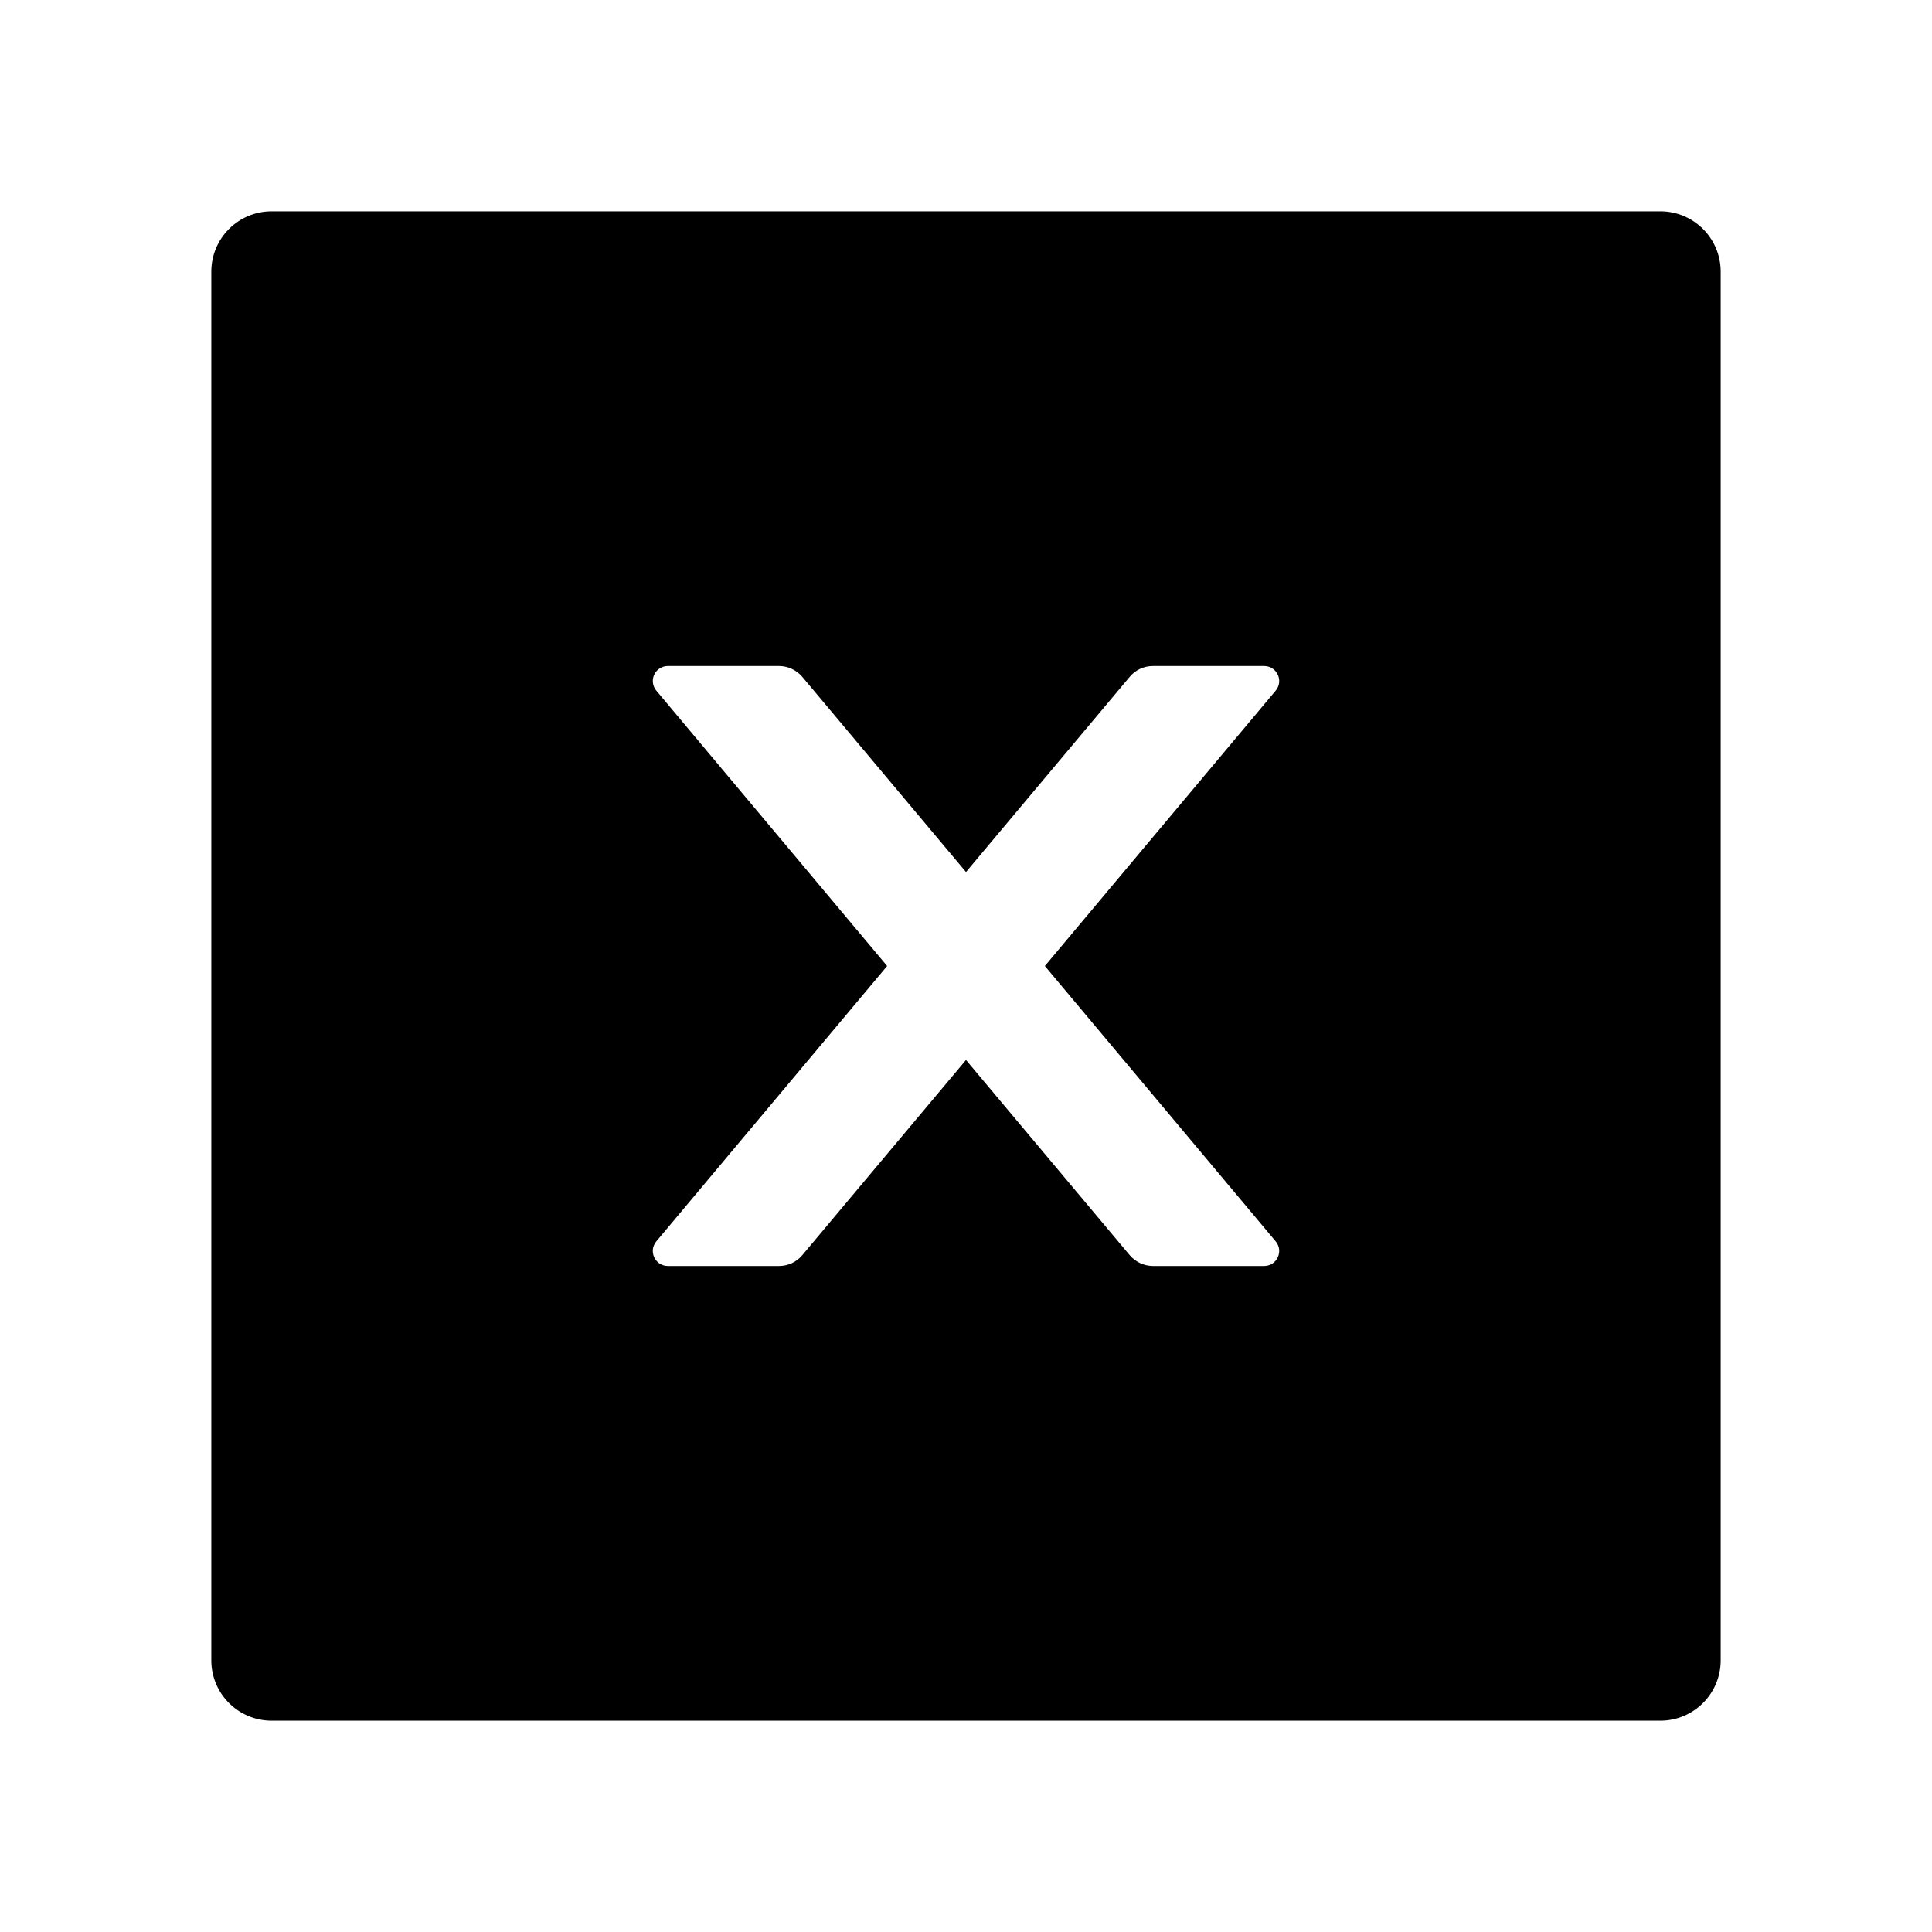
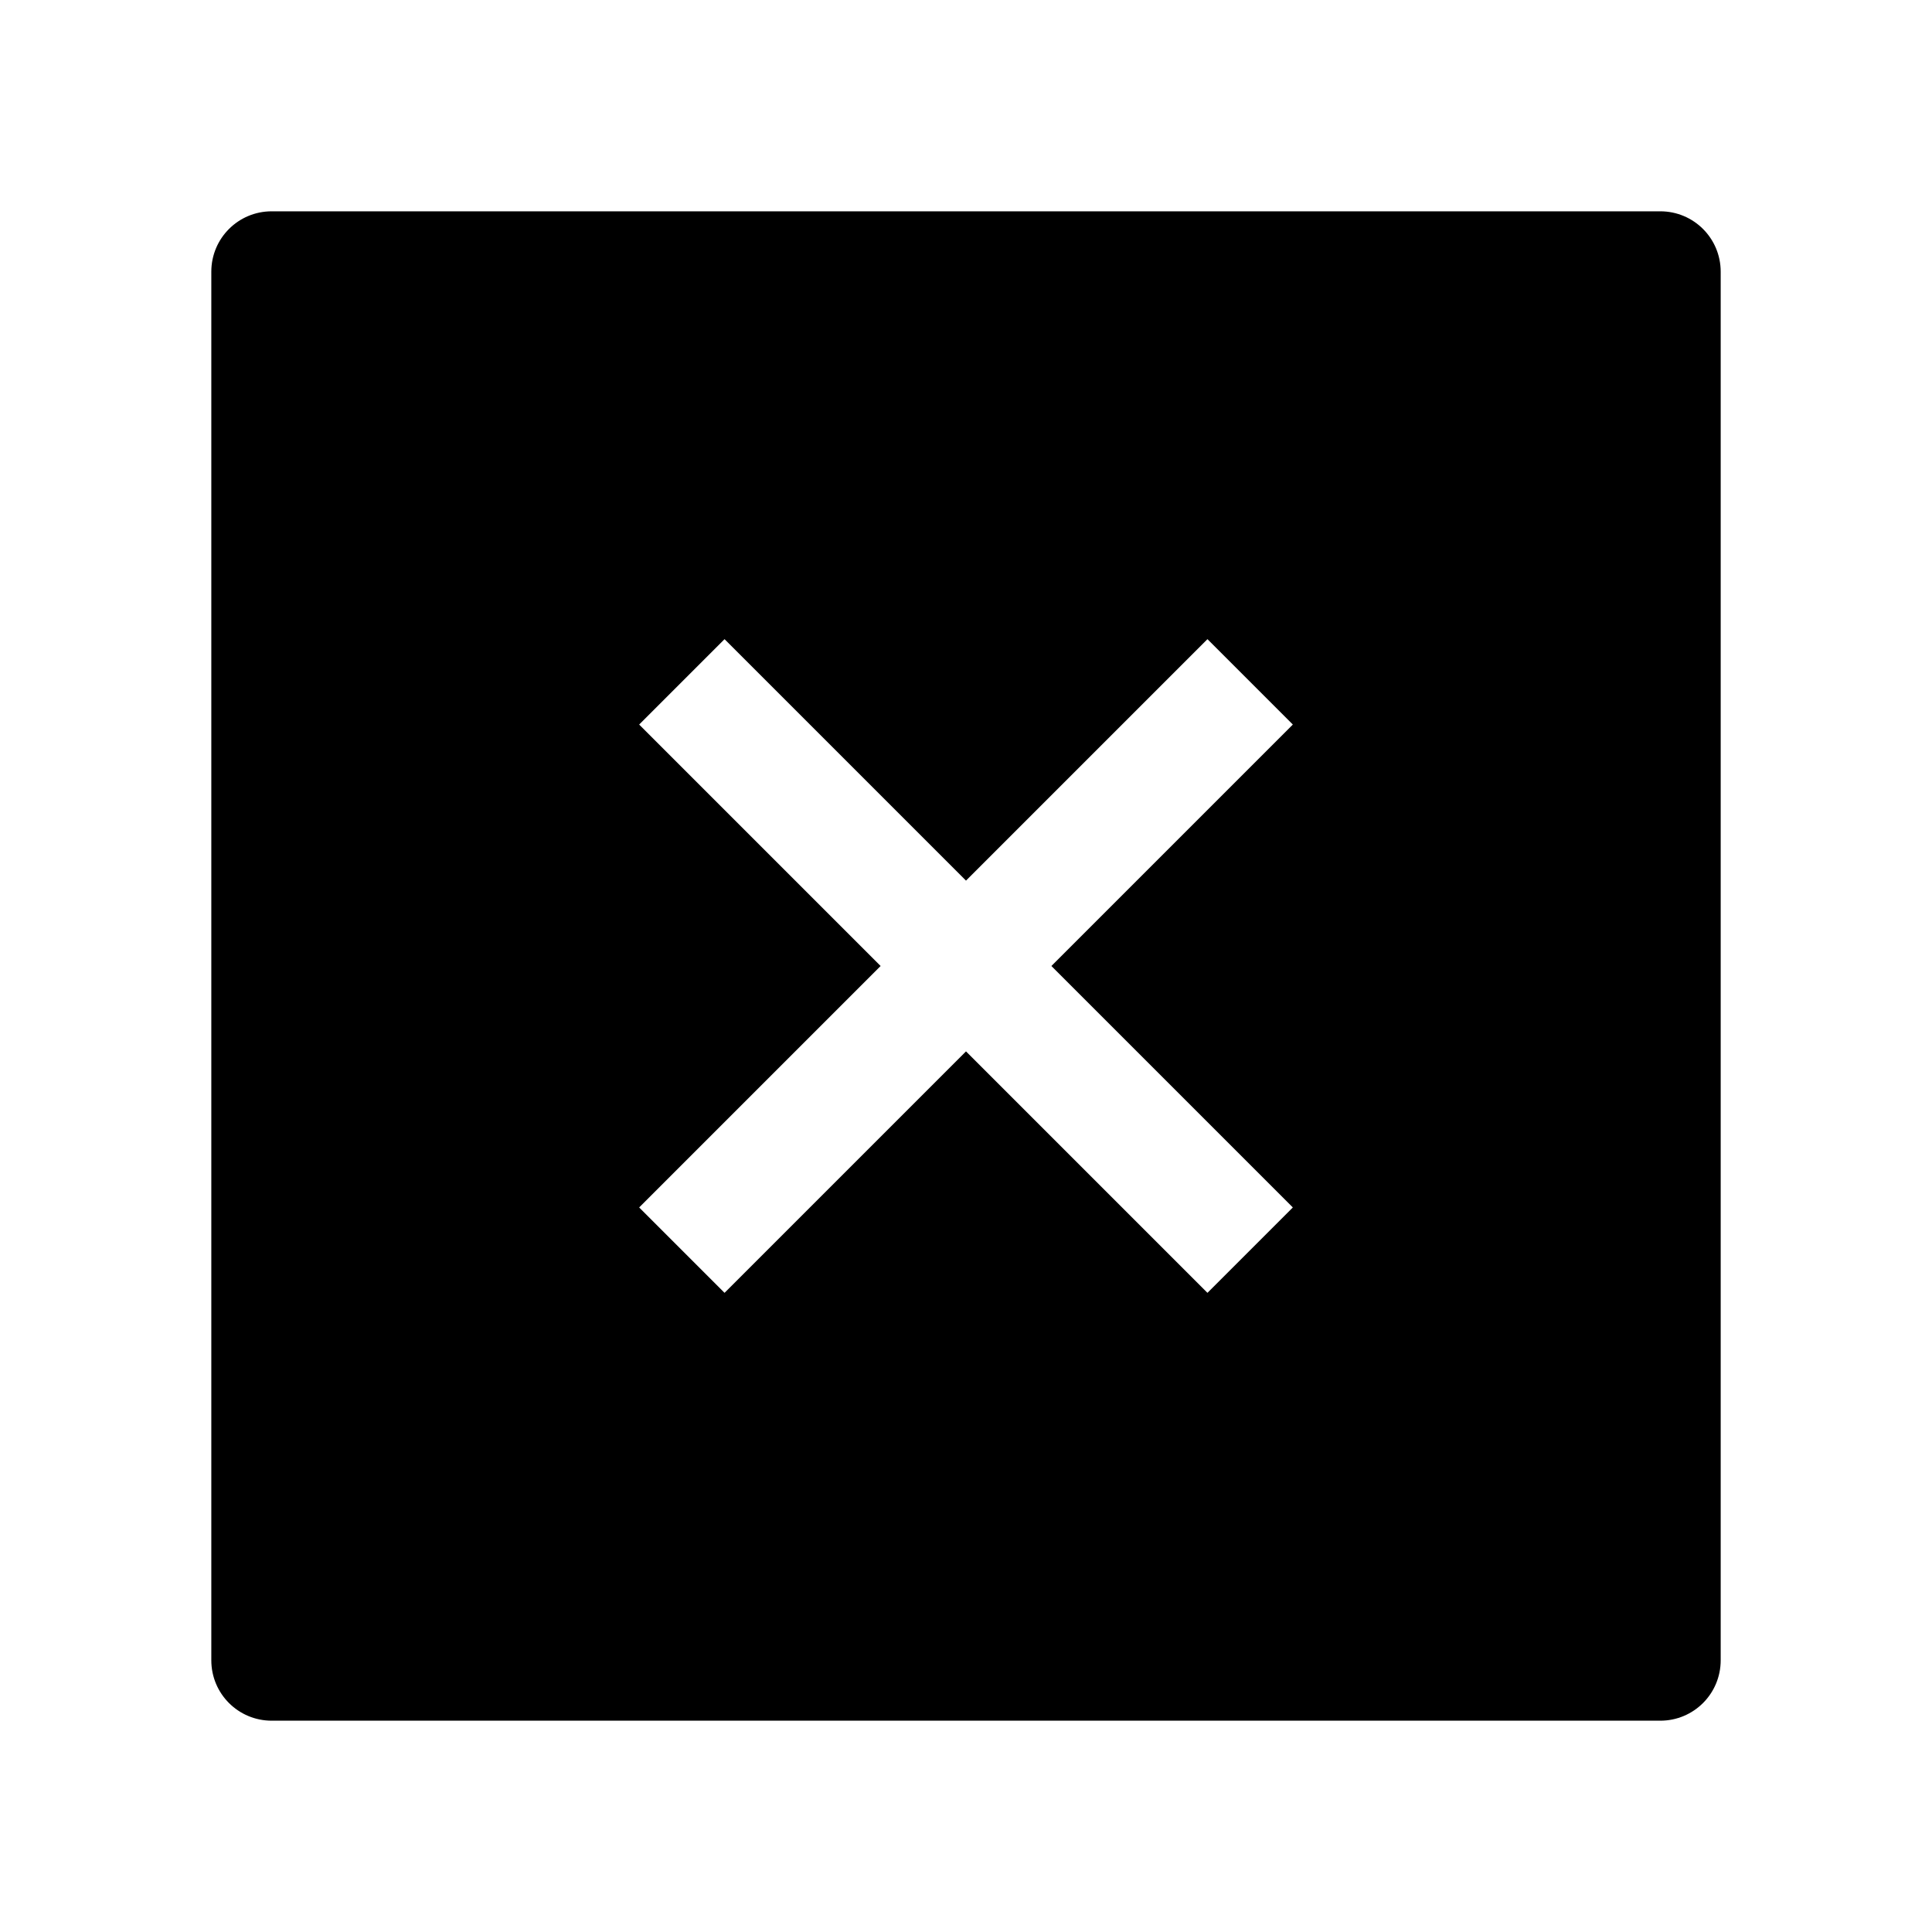
- <svg xmlns="http://www.w3.org/2000/svg" class="icon" viewBox="0 0 1024 1024">
-   <path d="M880 112H144c-17.7 0-32 14.3-32 32v736c0 17.7 14.3 32 32 32h736c17.7 0 32-14.3 32-32V144c0-17.7-14.3-32-32-32zM676.1 657.9c4.4 5.2.7 13.1-6.1 13.1h-58.9c-4.7 0-9.2-2.1-12.3-5.7L512 561.8l-86.8 103.5c-3 3.6-7.5 5.7-12.3 5.7H354c-6.8 0-10.5-7.9-6.1-13.1L470.2 512 347.9 366.1A7.95 7.95 0 0 1 354 353h58.9c4.7 0 9.2 2.1 12.3 5.7L512 462.2l86.8-103.5c3-3.6 7.5-5.7 12.3-5.7H670c6.8 0 10.5 7.9 6.1 13.1L553.8 512l122.3 145.9z" />
+ <svg xmlns="http://www.w3.org/2000/svg" viewBox="0 0 1024 1024" fill="currentColor" fill-rule="evenodd">
+   <path d="M880 112c17.7 0 32 14.3 32 32v736c0 17.7-14.3 32-32 32H144c-17.7 0-32-14.3-32-32V144c0-17.7 14.3-32 32-32ZM639.978 338.82l-.034.006c-.023.007-.042.018-.083.059L512 466.745l-127.86-127.86c-.042-.041-.06-.052-.084-.059a.118.118 0 0 0-.07 0c-.022.007-.041.018-.082.059l-45.02 45.019c-.04.04-.05.06-.058.083a.118.118 0 0 0 0 .07l.01.022a.268.268 0 0 0 .049.06L466.745 512l-127.86 127.862c-.041.04-.052.06-.059.083a.118.118 0 0 0 0 .07c.007.022.018.041.059.082l45.019 45.02c.04.04.06.05.083.058a.118.118 0 0 0 .07 0c.022-.007.041-.018.082-.059L512 557.254l127.862 127.861c.04.041.06.052.083.059a.118.118 0 0 0 .07 0c.022-.007.041-.018.082-.059l45.02-45.019c.04-.04.05-.06.058-.083a.118.118 0 0 0 0-.07l-.01-.022a.268.268 0 0 0-.049-.06L557.254 512l127.861-127.86c.041-.042.052-.06.059-.084a.118.118 0 0 0 0-.07c-.007-.022-.018-.041-.059-.082l-45.019-45.02c-.04-.04-.06-.05-.083-.058a.118.118 0 0 0-.07 0Z" />
</svg>
